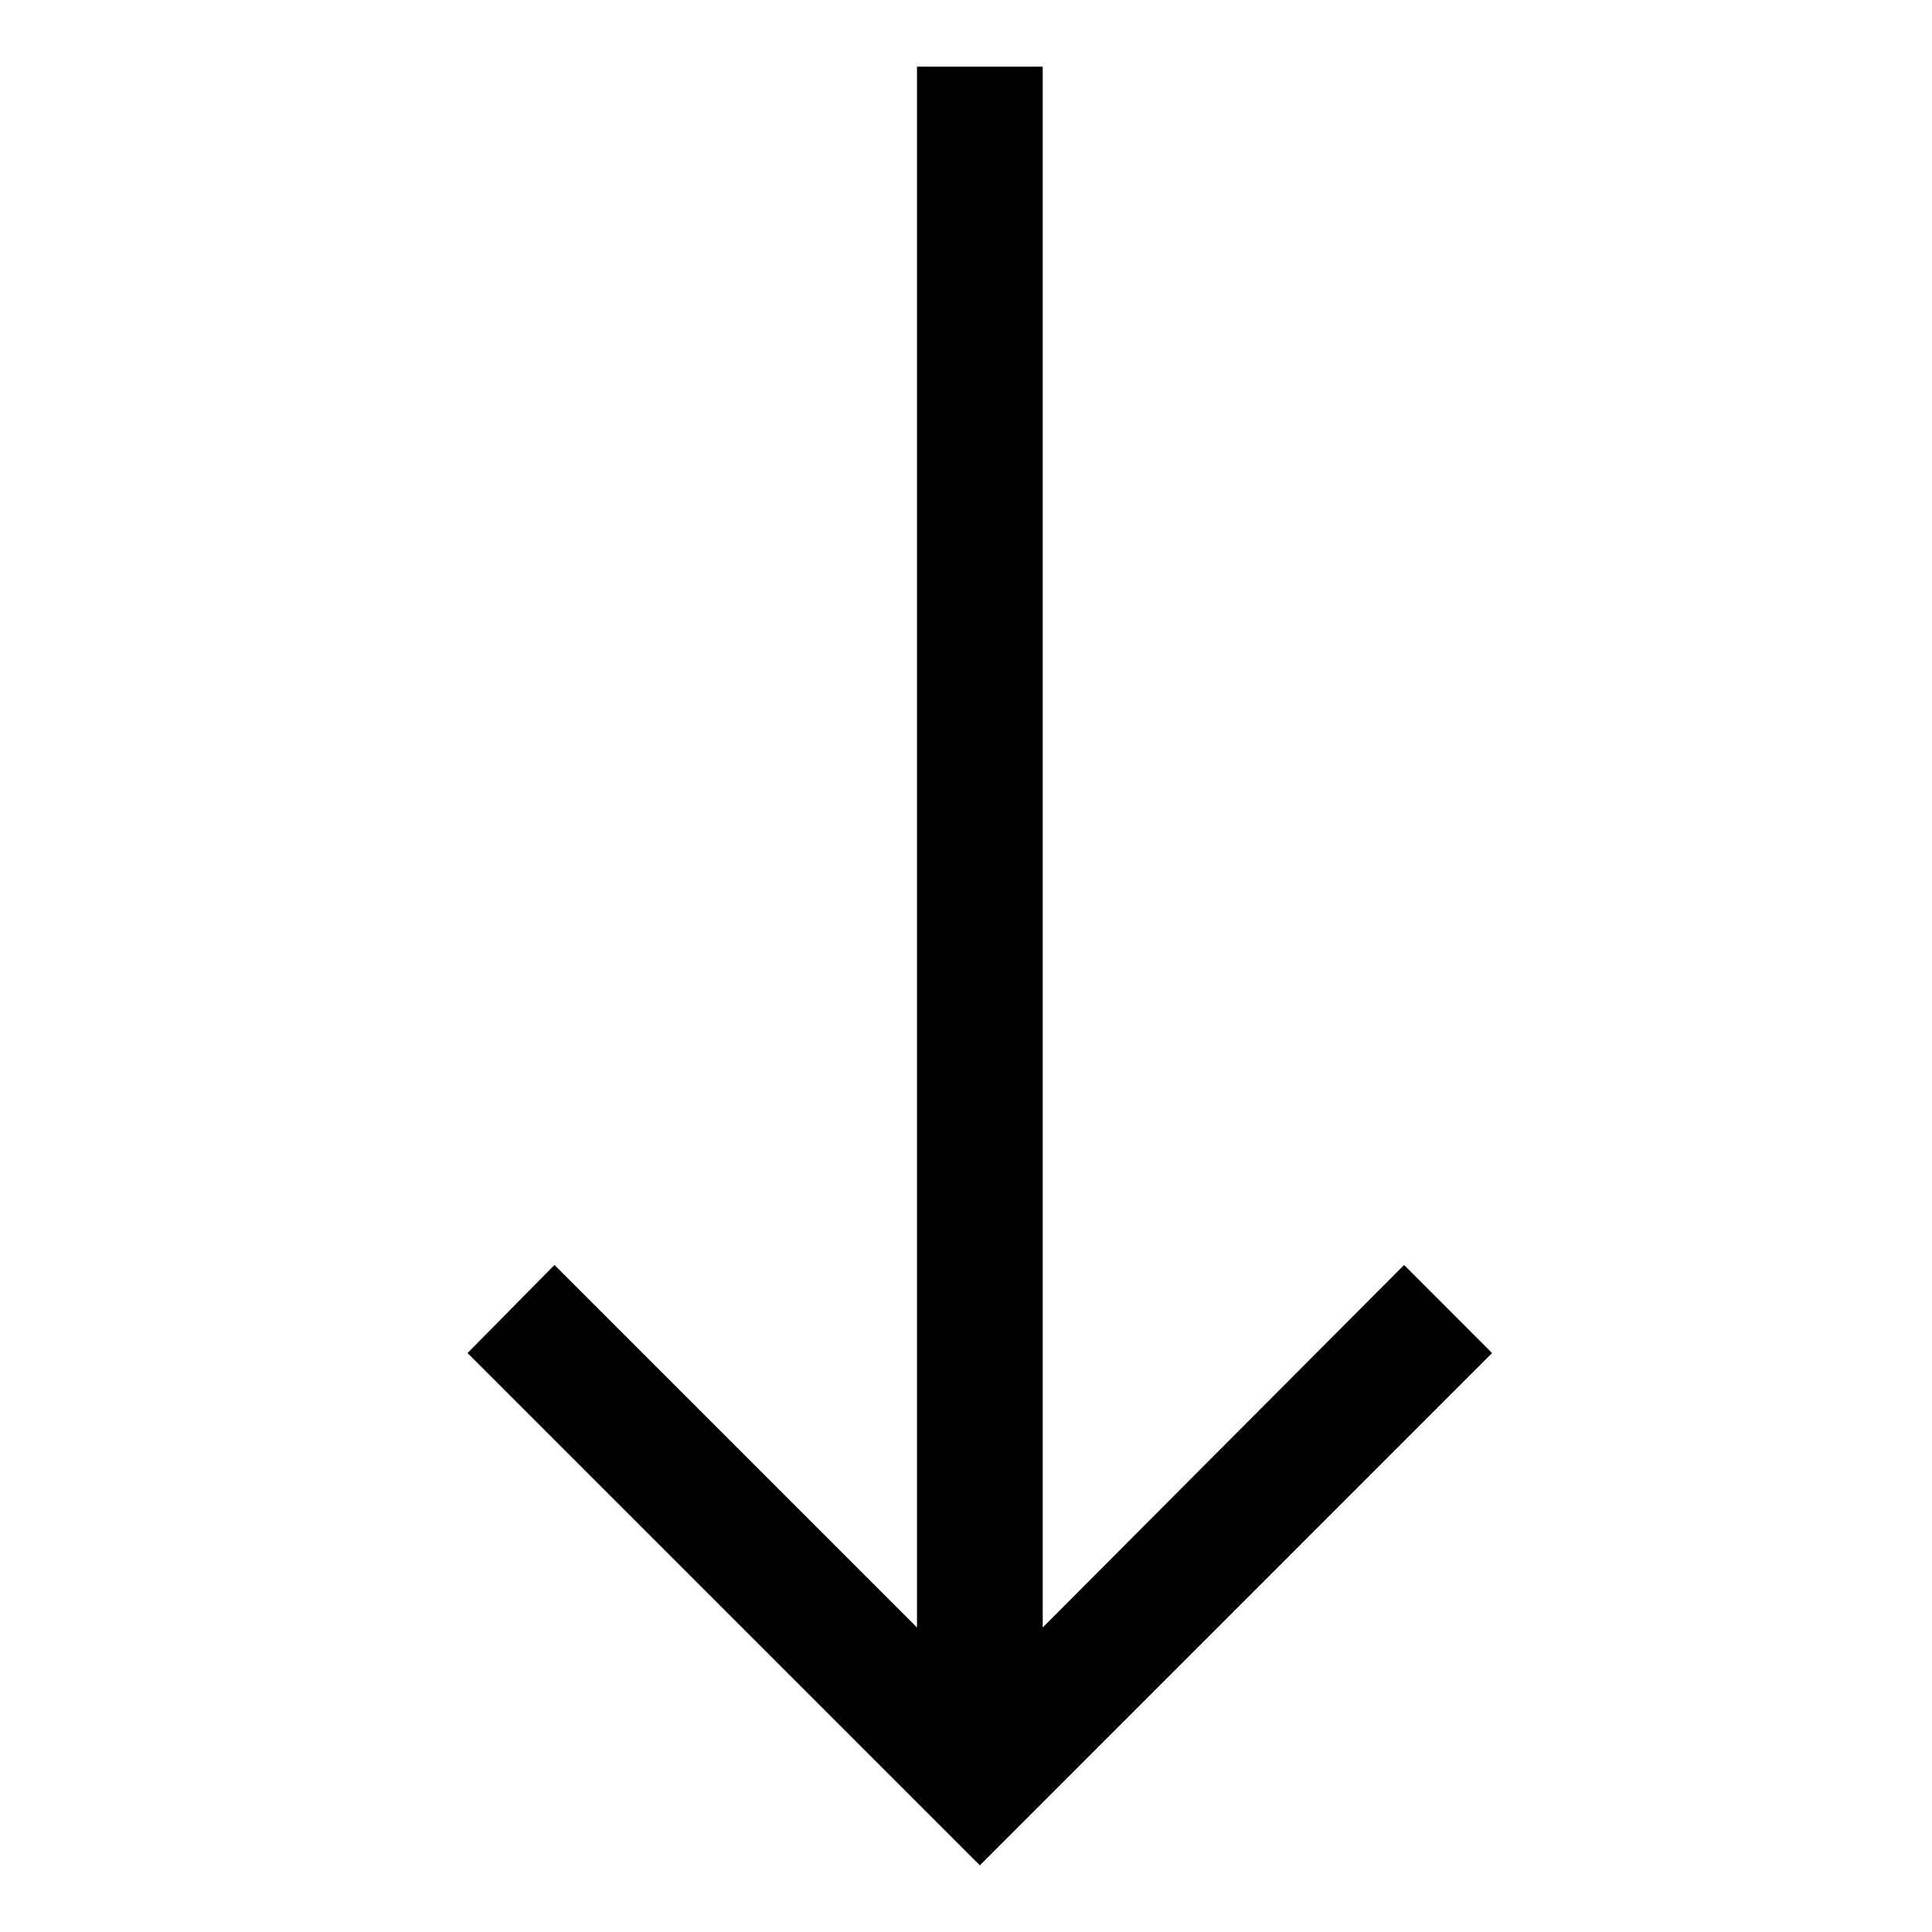
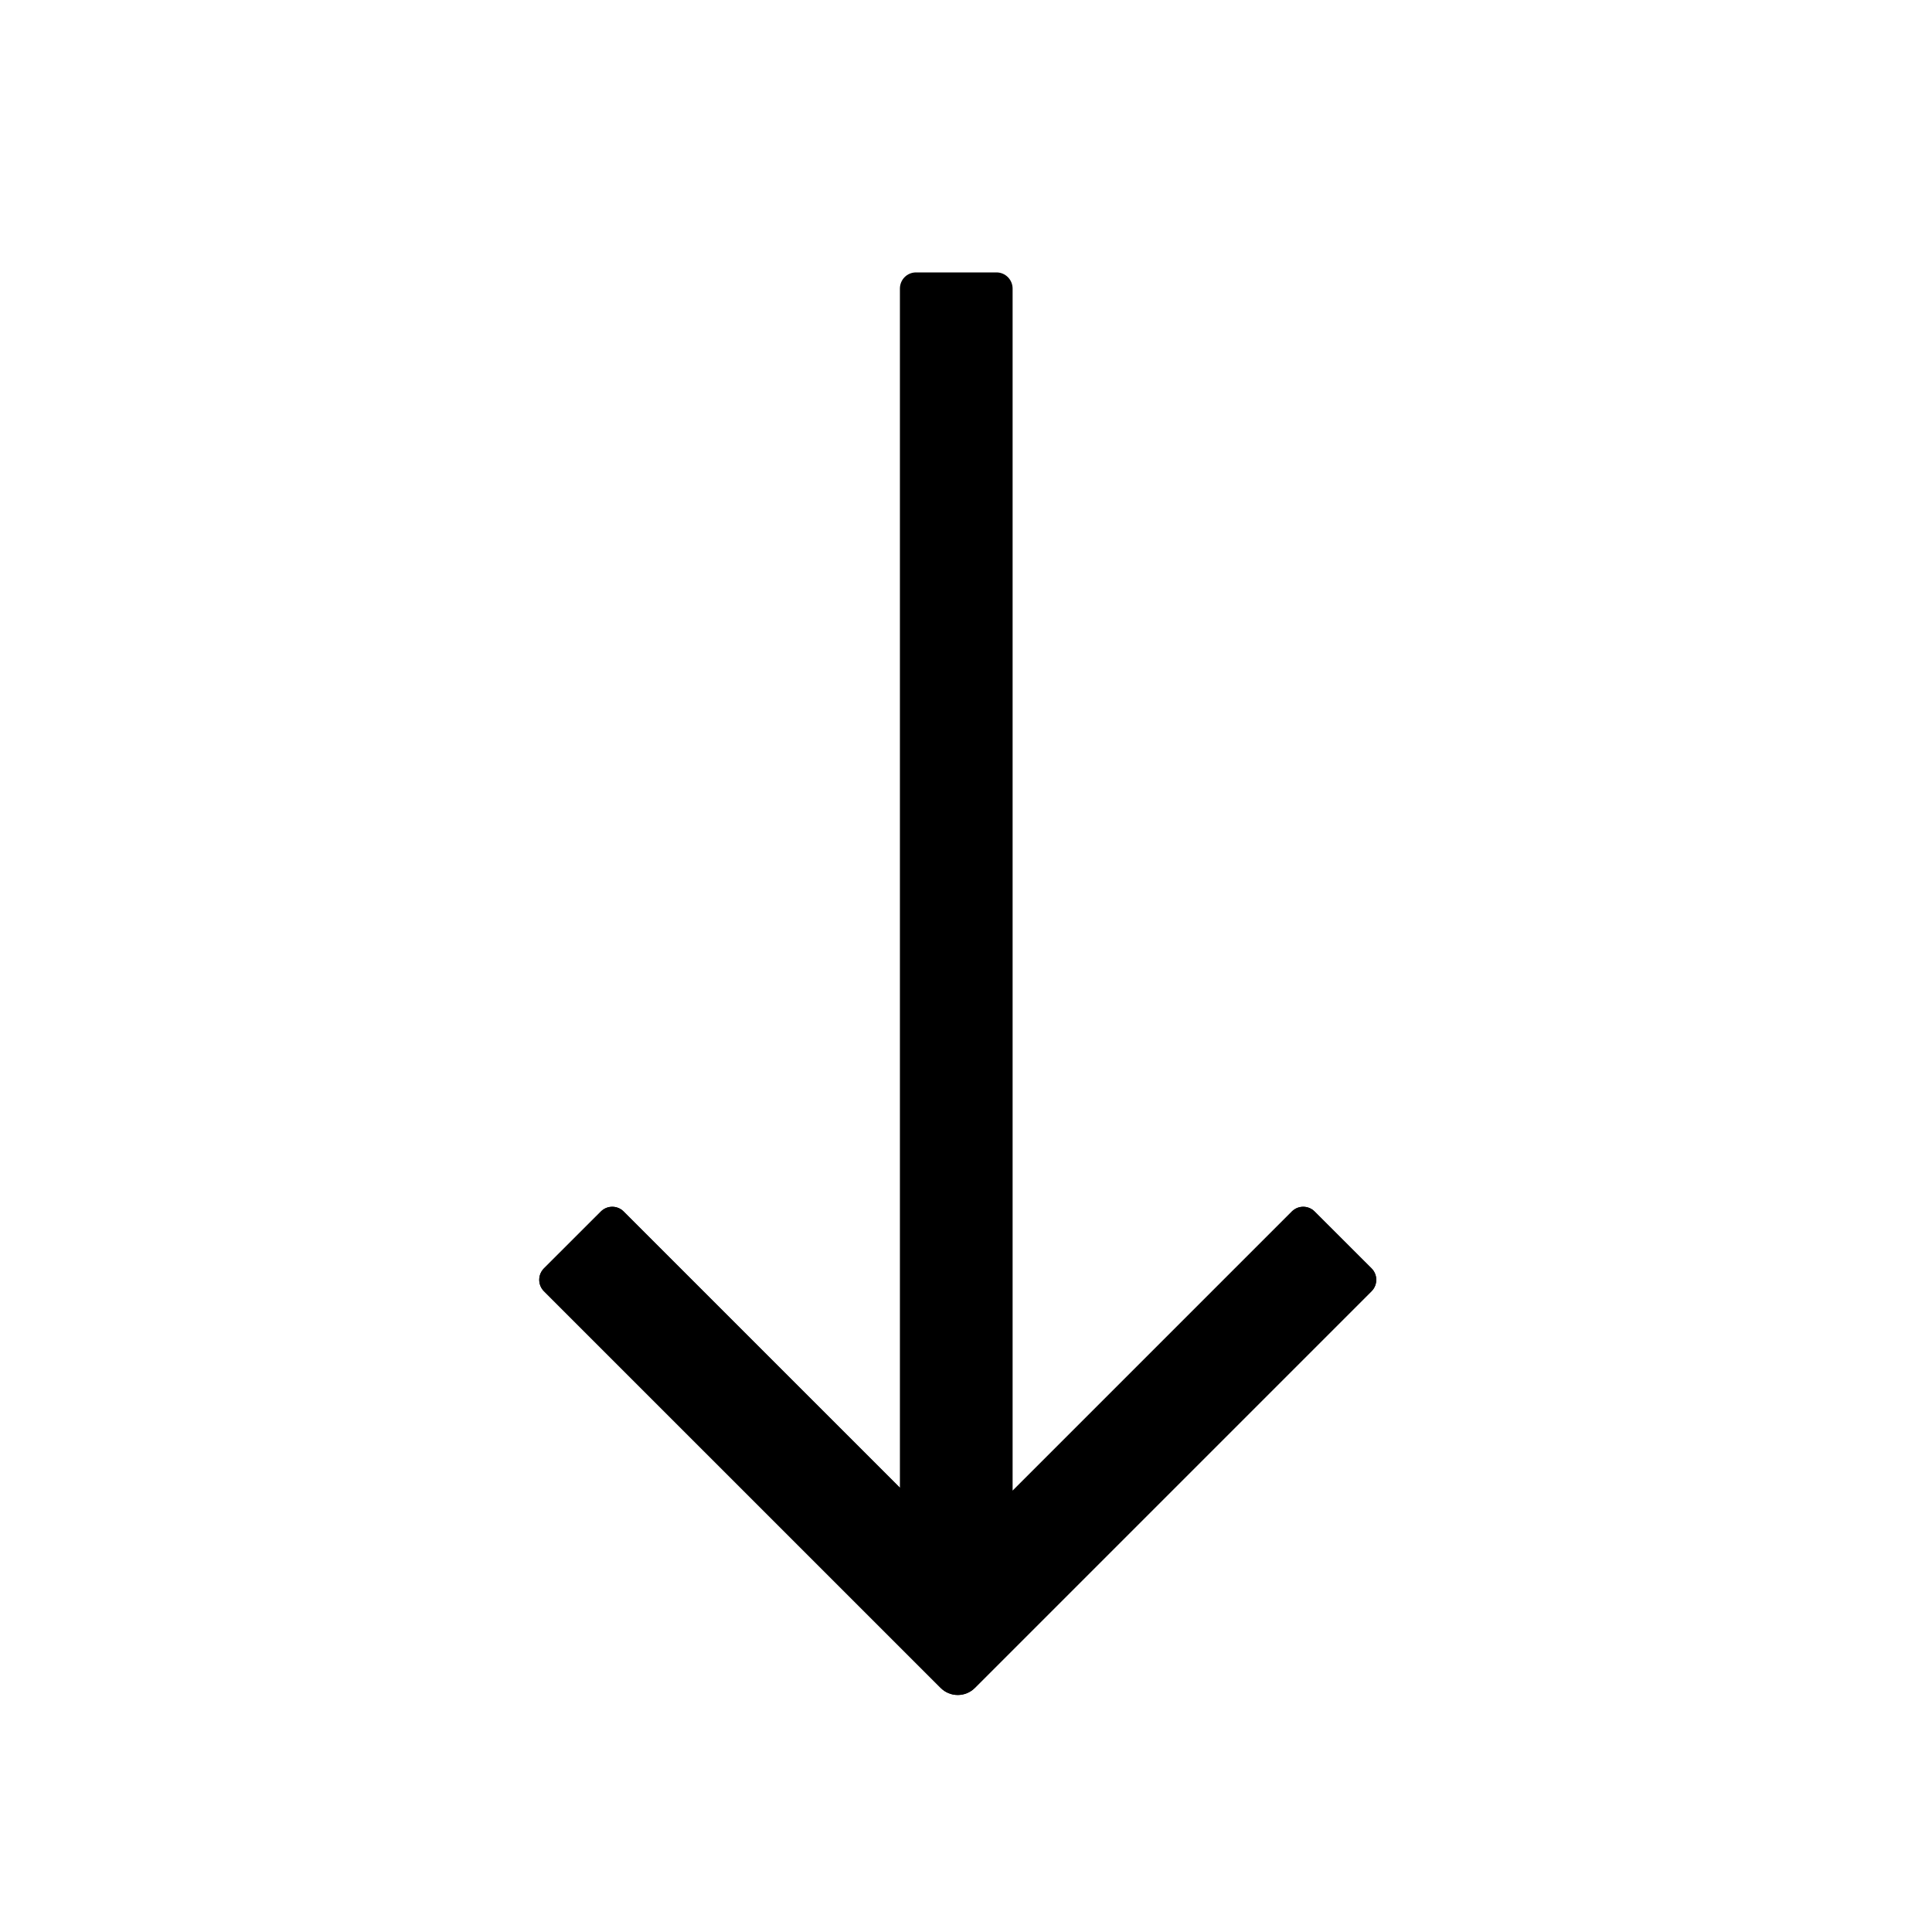
<svg xmlns="http://www.w3.org/2000/svg" width="24" height="24" viewBox="0 0 24 24" fill="none">
-   <path d="M18.535 16.808L17.442 15.714L12.953 20.217L12.953 0.828L11.391 0.828L11.391 20.217L6.888 15.714L5.808 16.808L12.172 23.172L18.535 16.808Z" fill="currentColor" />
+   <path d="M17.038 15.756C17.116 15.835 17.116 15.961 17.038 16.04L12.11 20.968C11.992 21.085 11.803 21.085 11.686 20.968L6.757 16.04C6.679 15.961 6.679 15.835 6.757 15.756L7.465 15.049C7.543 14.972 7.669 14.972 7.747 15.049L11.179 18.481L11.179 3.585C11.179 3.474 11.268 3.384 11.379 3.384L12.379 3.384C12.489 3.384 12.579 3.474 12.579 3.585L12.579 18.518L16.048 15.049C16.126 14.972 16.252 14.972 16.33 15.049L17.038 15.756Z" fill="currentColor" />
+   <path d="M6.757 16.04C6.679 15.962 6.679 15.835 6.757 15.757L7.464 15.05C7.542 14.971 7.669 14.971 7.747 15.05L11.898 19.2L16.048 15.05C16.126 14.971 16.252 14.971 16.331 15.05L17.038 15.757C17.116 15.835 17.116 15.962 17.038 16.04L12.11 20.968C11.992 21.085 11.803 21.085 11.685 20.968L6.757 16.04Z" fill="currentColor" />
</svg>
